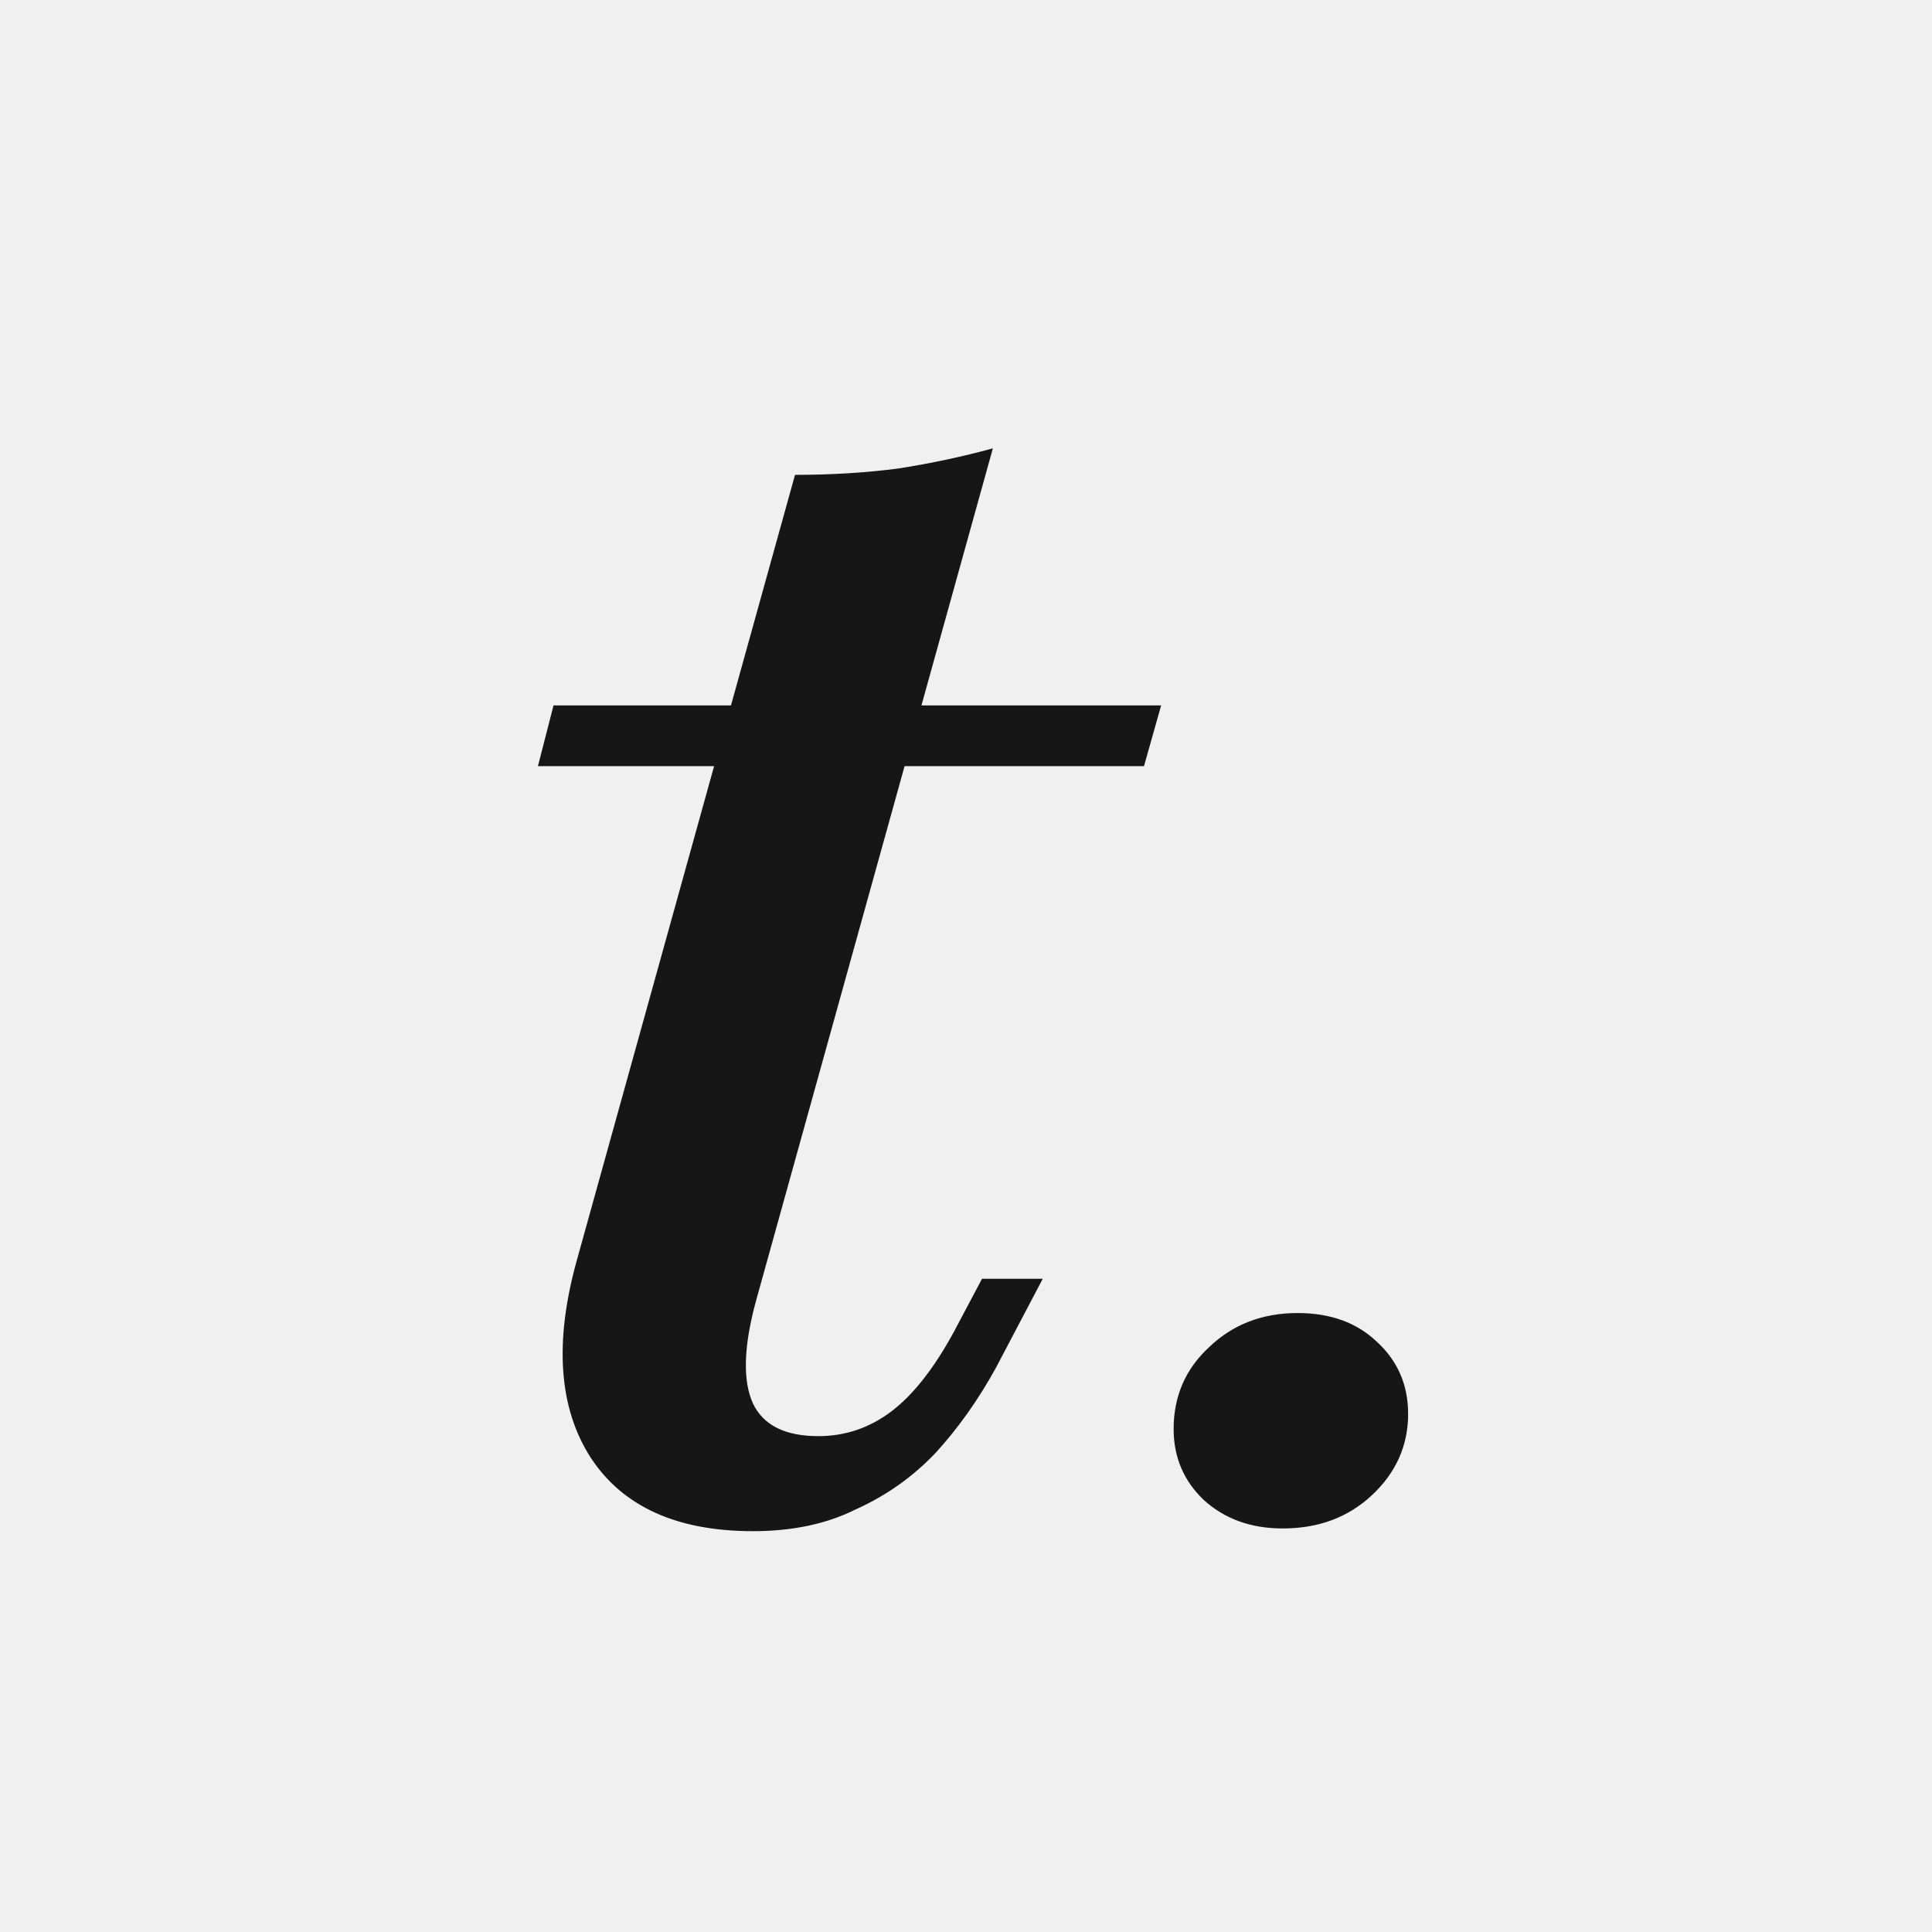
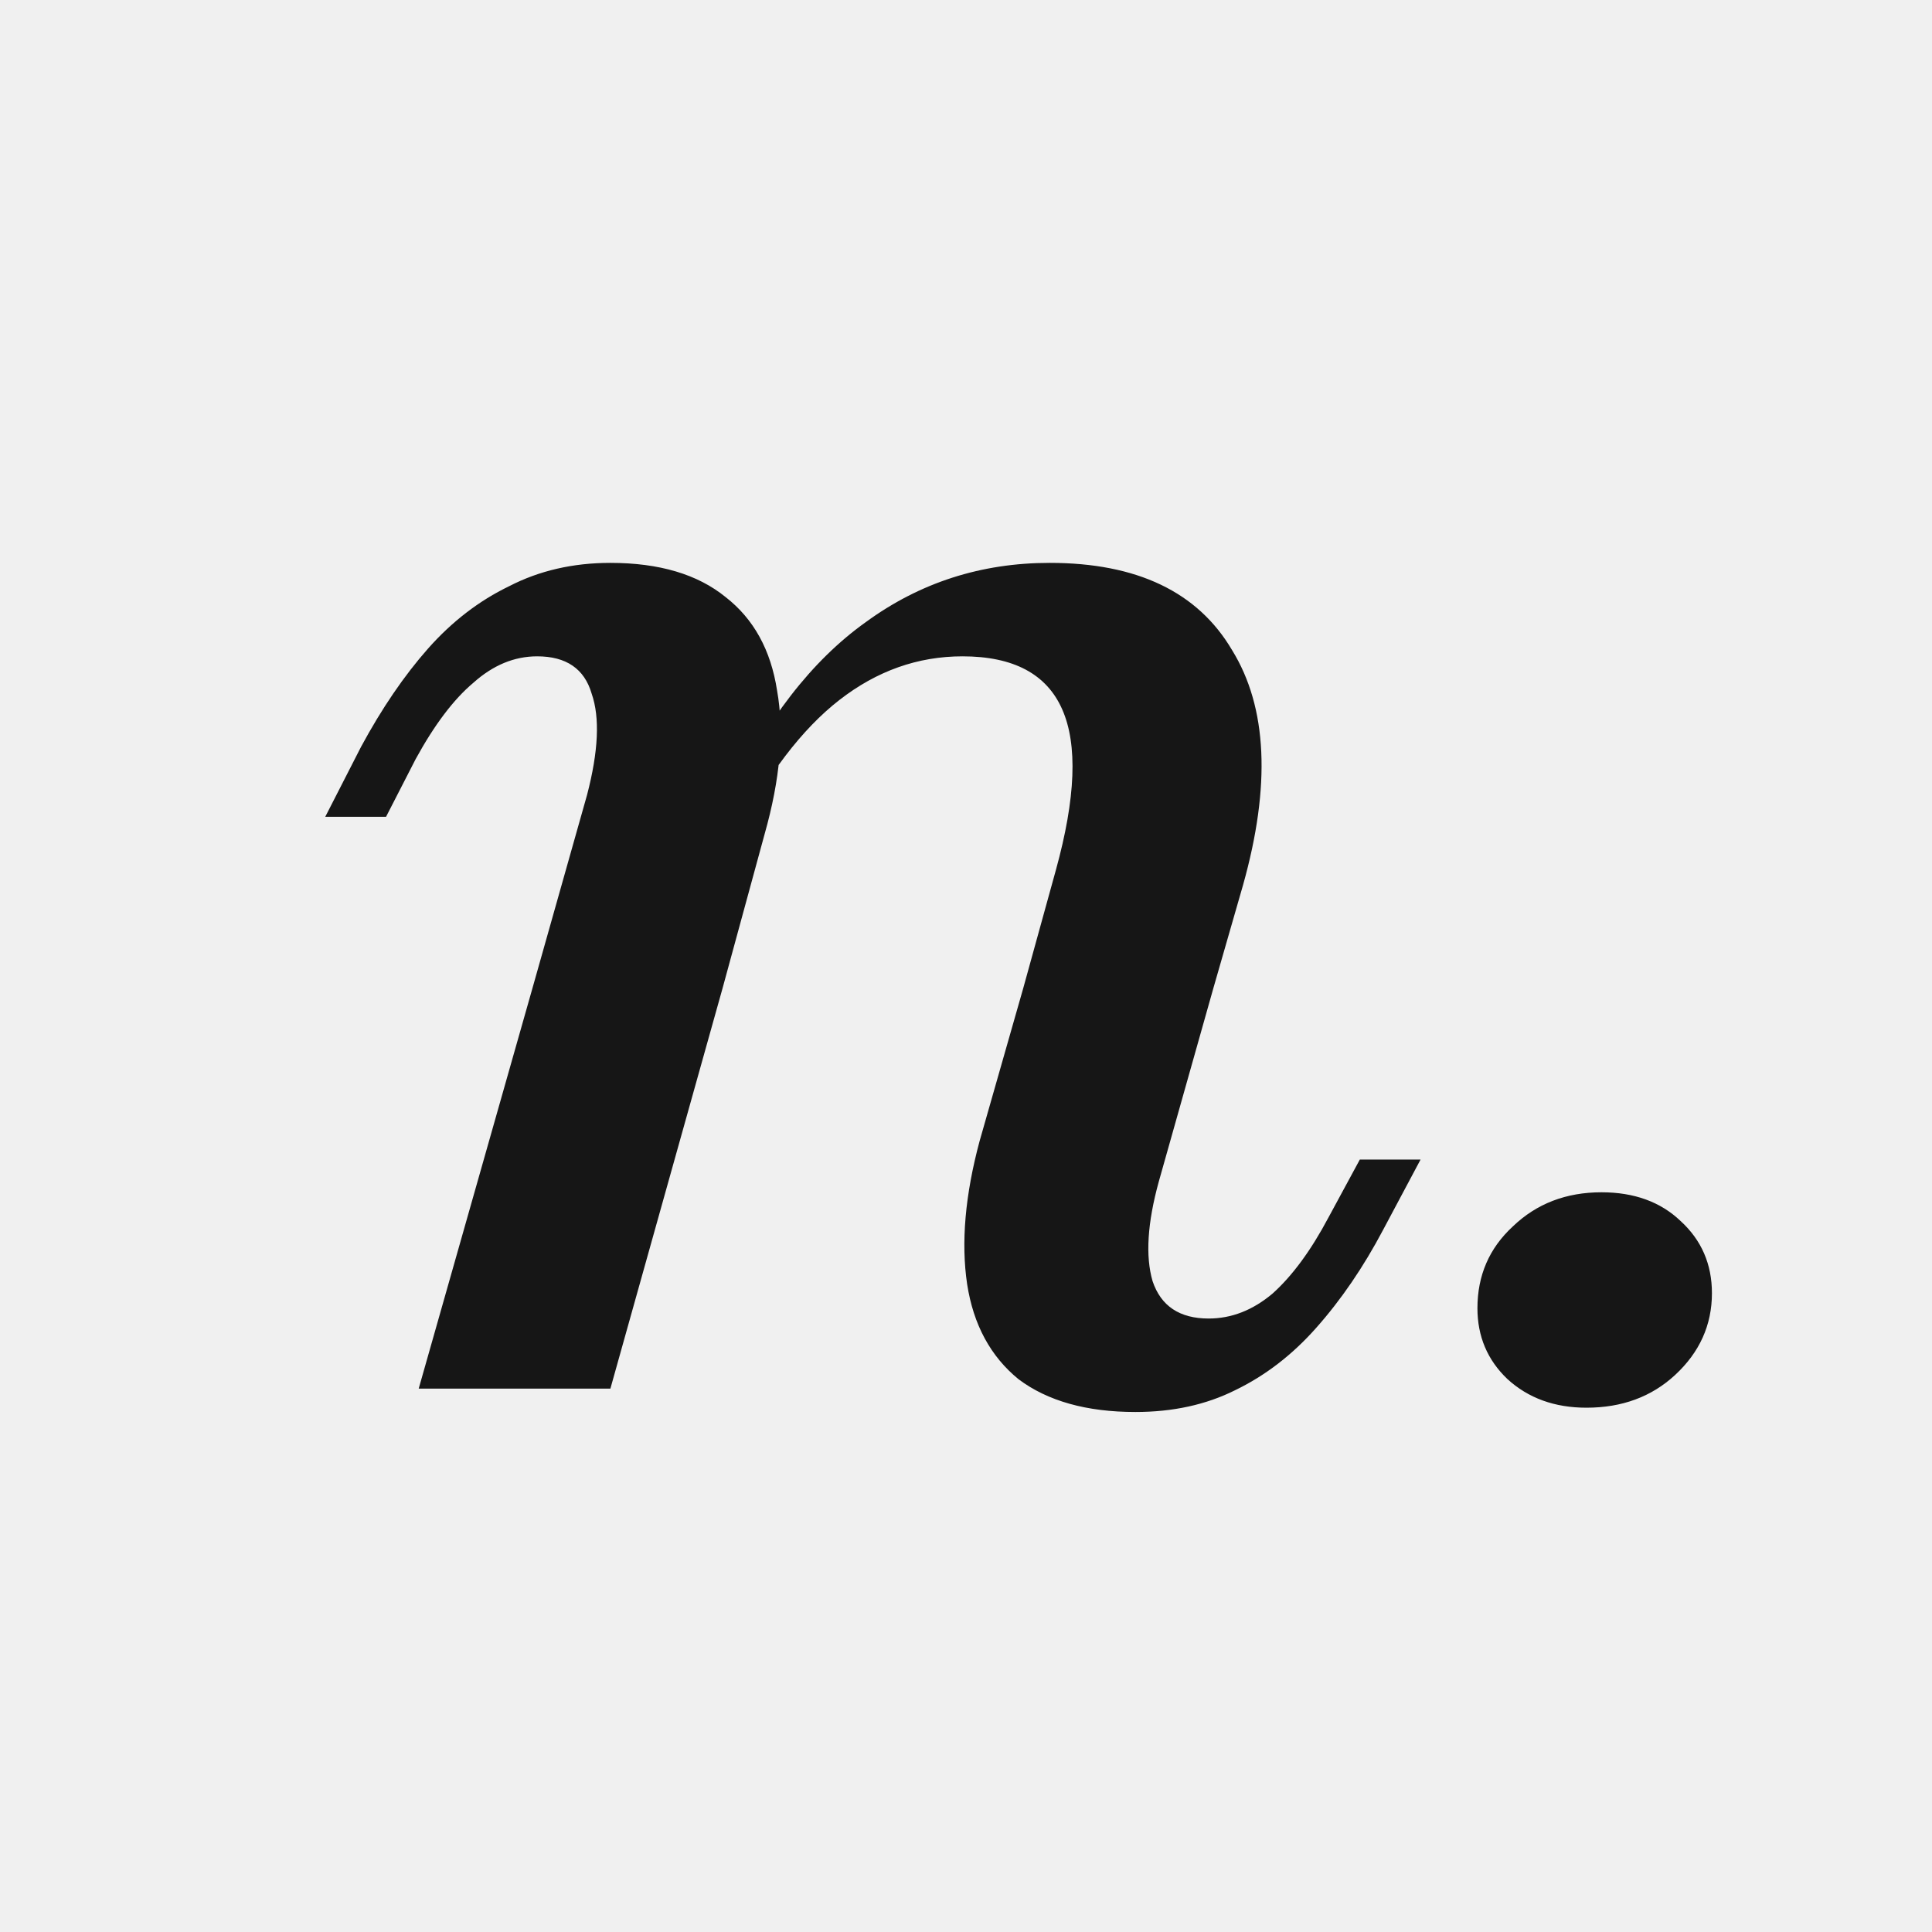
<svg xmlns="http://www.w3.org/2000/svg" version="1.1" width="1000" height="1000">
  <style>
    #light-icon {
      display: inline;
    }
    #dark-icon {
      display: none;
    }

    @media (prefers-color-scheme: dark) {
      #light-icon {
        display: none;
      }
      #dark-icon {
        display: inline;
      }
    }
  </style>
  <g id="light-icon">
    <svg version="1.1" width="1000" height="1000">
      <g>
        <g transform="matrix(31.25,0,0,31.25,0,0)">
-           <svg version="1.1" width="32" height="32">
-             <svg width="32" height="32" viewBox="0 0 32 32" fill="none">
-               <g clip-path="url(#clip0_2002_12)">
-                 <path d="M12.471 25.361C11.215 25.361 10.32 24.957 9.787 24.148C9.254 23.323 9.176 22.23 9.555 20.871L13.168 7.865C13.77 7.865 14.338 7.83 14.871 7.761C15.421 7.675 15.946 7.563 16.445 7.426L12.523 21.542C12.316 22.299 12.299 22.867 12.471 23.245C12.643 23.607 13.004 23.787 13.555 23.787C14.002 23.787 14.406 23.649 14.768 23.374C15.129 23.099 15.473 22.66 15.8 22.058L16.265 21.181H17.271L16.497 22.652C16.204 23.185 15.869 23.658 15.49 24.071C15.112 24.467 14.673 24.776 14.174 25C13.693 25.241 13.125 25.361 12.471 25.361ZM8.91 12.69L9.168 11.684H19.232L18.948 12.69H8.91ZM21.246 25.316C20.719 25.316 20.282 25.158 19.936 24.842C19.605 24.526 19.439 24.134 19.439 23.668C19.439 23.126 19.635 22.674 20.027 22.313C20.418 21.937 20.907 21.748 21.494 21.748C22.036 21.748 22.473 21.907 22.804 22.223C23.15 22.539 23.323 22.938 23.323 23.419C23.323 23.946 23.12 24.398 22.714 24.774C22.322 25.136 21.833 25.316 21.246 25.316Z" fill="#161616" />
-               </g>
-               <defs>
-                 <clipPath id="clip0_2002_12">
-                   <rect width="32" height="32" rx="8" fill="white" />
-                 </clipPath>
-               </defs>
-             </svg>
+           <svg width="32" height="32" viewBox="0 0 32 32" fill="none">
+             <g clip-path="url(#clip0_2028_17)">
+               <path d="M16.948 16.368L17.49 14.406C17.817 13.219 17.852 12.333 17.593 11.748C17.335 11.163 16.785 10.871 15.942 10.871C15.202 10.871 14.523 11.112 13.903 11.594C13.284 12.075 12.707 12.832 12.174 13.864L12.045 13.271C12.682 11.929 13.447 10.94 14.342 10.303C15.237 9.649 16.252 9.323 17.387 9.323C18.832 9.323 19.839 9.804 20.407 10.768C20.991 11.714 21.052 13.013 20.587 14.665L20.097 16.368H16.948ZM8.819 16.368L9.723 13.168C9.912 12.445 9.938 11.886 9.8 11.49C9.68 11.077 9.378 10.871 8.897 10.871C8.518 10.871 8.166 11.017 7.839 11.31C7.512 11.585 7.194 12.007 6.884 12.574L6.394 13.529H5.387L5.981 12.368C6.325 11.731 6.695 11.189 7.09 10.742C7.486 10.295 7.933 9.951 8.432 9.71C8.931 9.452 9.49 9.323 10.11 9.323C10.918 9.323 11.555 9.512 12.019 9.89C12.484 10.252 12.768 10.768 12.871 11.439C12.991 12.11 12.923 12.901 12.665 13.813L11.968 16.368H8.819ZM6.935 23L8.819 16.368H11.968L10.11 23H6.935ZM19.194 19.568C19.004 20.256 18.97 20.806 19.09 21.219C19.228 21.632 19.538 21.839 20.019 21.839C20.398 21.839 20.75 21.701 21.077 21.426C21.404 21.133 21.714 20.712 22.006 20.161L22.523 19.206H23.529L22.91 20.368C22.583 20.987 22.213 21.529 21.8 21.994C21.404 22.441 20.957 22.785 20.458 23.026C19.976 23.267 19.426 23.387 18.806 23.387C17.998 23.387 17.353 23.206 16.871 22.845C16.407 22.467 16.123 21.942 16.019 21.271C15.916 20.583 15.985 19.791 16.226 18.897L16.948 16.368H20.097L19.194 19.568ZM26.277 23.316C25.75 23.316 25.314 23.158 24.968 22.842C24.636 22.526 24.471 22.134 24.471 21.668C24.471 21.126 24.666 20.674 25.058 20.313C25.449 19.937 25.939 19.748 26.526 19.748C27.067 19.748 27.504 19.907 27.835 20.223C28.181 20.539 28.355 20.938 28.355 21.419C28.355 21.946 28.151 22.398 27.745 22.774C27.354 23.136 26.864 23.316 26.277 23.316Z" fill="#161616" />
+             </g>
+             <defs>
+               <clipPath id="clip0_2028_17">
+                 <rect width="32" height="32" rx="8" fill="white" />
+               </clipPath>
+             </defs>
          </svg>
        </g>
      </g>
    </svg>
  </g>
  <g id="dark-icon">
    <svg version="1.1" width="1000" height="1000">
      <g>
        <g transform="matrix(31.25,0,0,31.25,0,0)">
-           <svg version="1.1" width="32" height="32">
-             <svg width="32" height="32" viewBox="0 0 32 32" fill="none">
-               <g clip-path="url(#clip0_2002_16)">
-                 <path d="M12.471 25.361C11.215 25.361 10.32 24.957 9.787 24.148C9.254 23.323 9.176 22.23 9.555 20.871L13.168 7.865C13.77 7.865 14.338 7.83 14.871 7.761C15.421 7.675 15.946 7.563 16.445 7.426L12.523 21.542C12.316 22.299 12.299 22.867 12.471 23.245C12.643 23.607 13.004 23.787 13.555 23.787C14.002 23.787 14.406 23.649 14.768 23.374C15.129 23.099 15.473 22.66 15.8 22.058L16.265 21.181H17.271L16.497 22.652C16.204 23.185 15.869 23.658 15.49 24.071C15.112 24.467 14.673 24.776 14.174 25C13.693 25.241 13.125 25.361 12.471 25.361ZM8.91 12.69L9.168 11.684H19.232L18.948 12.69H8.91ZM21.246 25.316C20.719 25.316 20.282 25.158 19.936 24.842C19.605 24.526 19.439 24.134 19.439 23.668C19.439 23.126 19.635 22.674 20.027 22.313C20.418 21.937 20.907 21.748 21.494 21.748C22.036 21.748 22.473 21.907 22.804 22.223C23.15 22.539 23.323 22.938 23.323 23.419C23.323 23.946 23.12 24.398 22.714 24.774C22.322 25.136 21.833 25.316 21.246 25.316Z" fill="#F8F8F8" />
-               </g>
-               <defs>
-                 <clipPath id="clip0_2002_16">
-                   <rect width="32" height="32" rx="8" fill="white" />
-                 </clipPath>
-               </defs>
-             </svg>
+           <svg width="32" height="32" viewBox="0 0 32 32" fill="none">
+             <g clip-path="url(#clip0_2028_20)">
+               <path d="M16.948 16.368L17.49 14.406C17.817 13.219 17.852 12.333 17.593 11.748C17.335 11.163 16.785 10.871 15.942 10.871C15.202 10.871 14.523 11.112 13.903 11.594C13.284 12.075 12.707 12.832 12.174 13.864L12.045 13.271C12.682 11.929 13.447 10.94 14.342 10.303C15.237 9.649 16.252 9.323 17.387 9.323C18.832 9.323 19.839 9.804 20.407 10.768C20.991 11.714 21.052 13.013 20.587 14.665L20.097 16.368H16.948ZM8.819 16.368L9.723 13.168C9.912 12.445 9.938 11.886 9.8 11.49C9.68 11.077 9.378 10.871 8.897 10.871C8.518 10.871 8.166 11.017 7.839 11.31C7.512 11.585 7.194 12.007 6.884 12.574L6.394 13.529H5.387L5.981 12.368C6.325 11.731 6.695 11.189 7.09 10.742C7.486 10.295 7.933 9.951 8.432 9.71C8.931 9.452 9.49 9.323 10.11 9.323C10.918 9.323 11.555 9.512 12.019 9.89C12.484 10.252 12.768 10.768 12.871 11.439C12.991 12.11 12.923 12.901 12.665 13.813L11.968 16.368H8.819ZM6.935 23L8.819 16.368H11.968L10.11 23H6.935ZM19.194 19.568C19.004 20.256 18.97 20.806 19.09 21.219C19.228 21.632 19.538 21.839 20.019 21.839C20.398 21.839 20.75 21.701 21.077 21.426C21.404 21.133 21.714 20.712 22.006 20.161L22.523 19.206H23.529L22.91 20.368C22.583 20.987 22.213 21.529 21.8 21.994C21.404 22.441 20.957 22.785 20.458 23.026C19.976 23.267 19.426 23.387 18.806 23.387C17.998 23.387 17.353 23.206 16.871 22.845C16.407 22.467 16.123 21.942 16.019 21.271C15.916 20.583 15.985 19.791 16.226 18.897L16.948 16.368H20.097L19.194 19.568ZM26.277 23.316C25.75 23.316 25.314 23.158 24.968 22.842C24.636 22.526 24.471 22.134 24.471 21.668C24.471 21.126 24.666 20.674 25.058 20.313C25.449 19.937 25.939 19.748 26.526 19.748C27.067 19.748 27.504 19.907 27.835 20.223C28.181 20.539 28.355 20.938 28.355 21.419C28.355 21.946 28.151 22.398 27.745 22.774C27.354 23.136 26.864 23.316 26.277 23.316Z" fill="#F8F8F8" />
+             </g>
+             <defs>
+               <clipPath id="clip0_2028_20">
+                 <rect width="32" height="32" rx="8" fill="white" />
+               </clipPath>
+             </defs>
          </svg>
        </g>
      </g>
    </svg>
  </g>
</svg>
